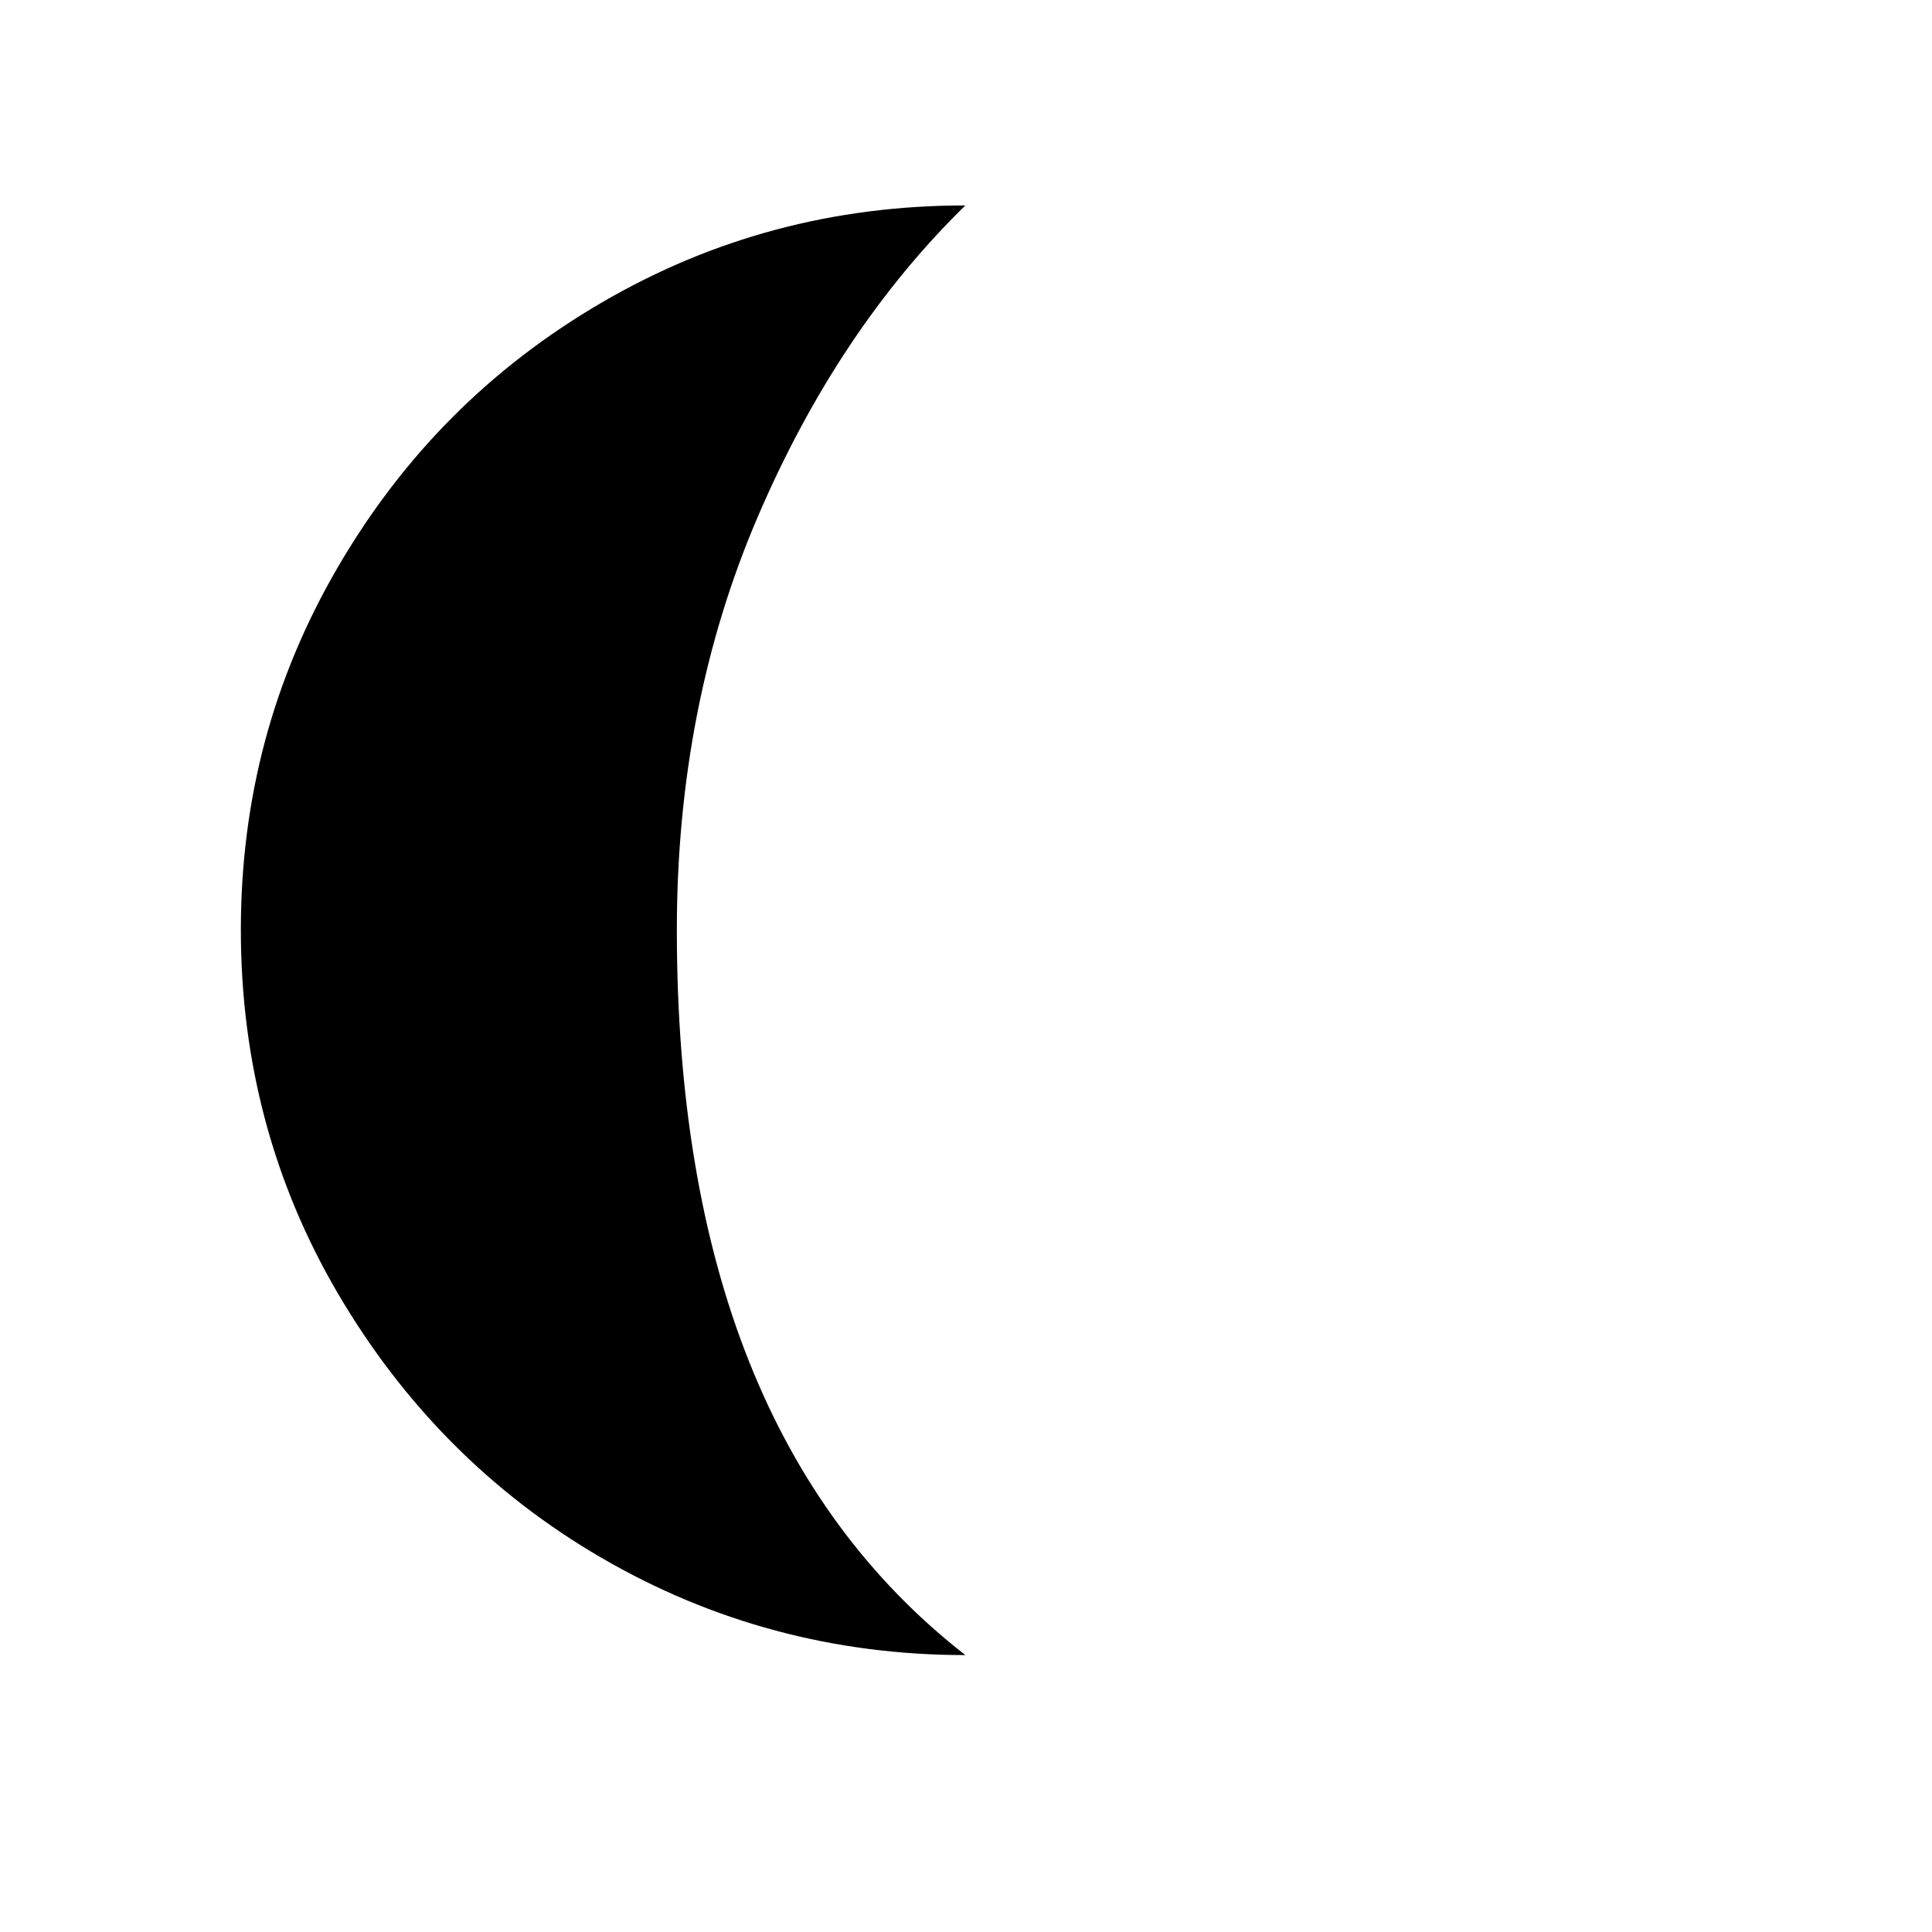
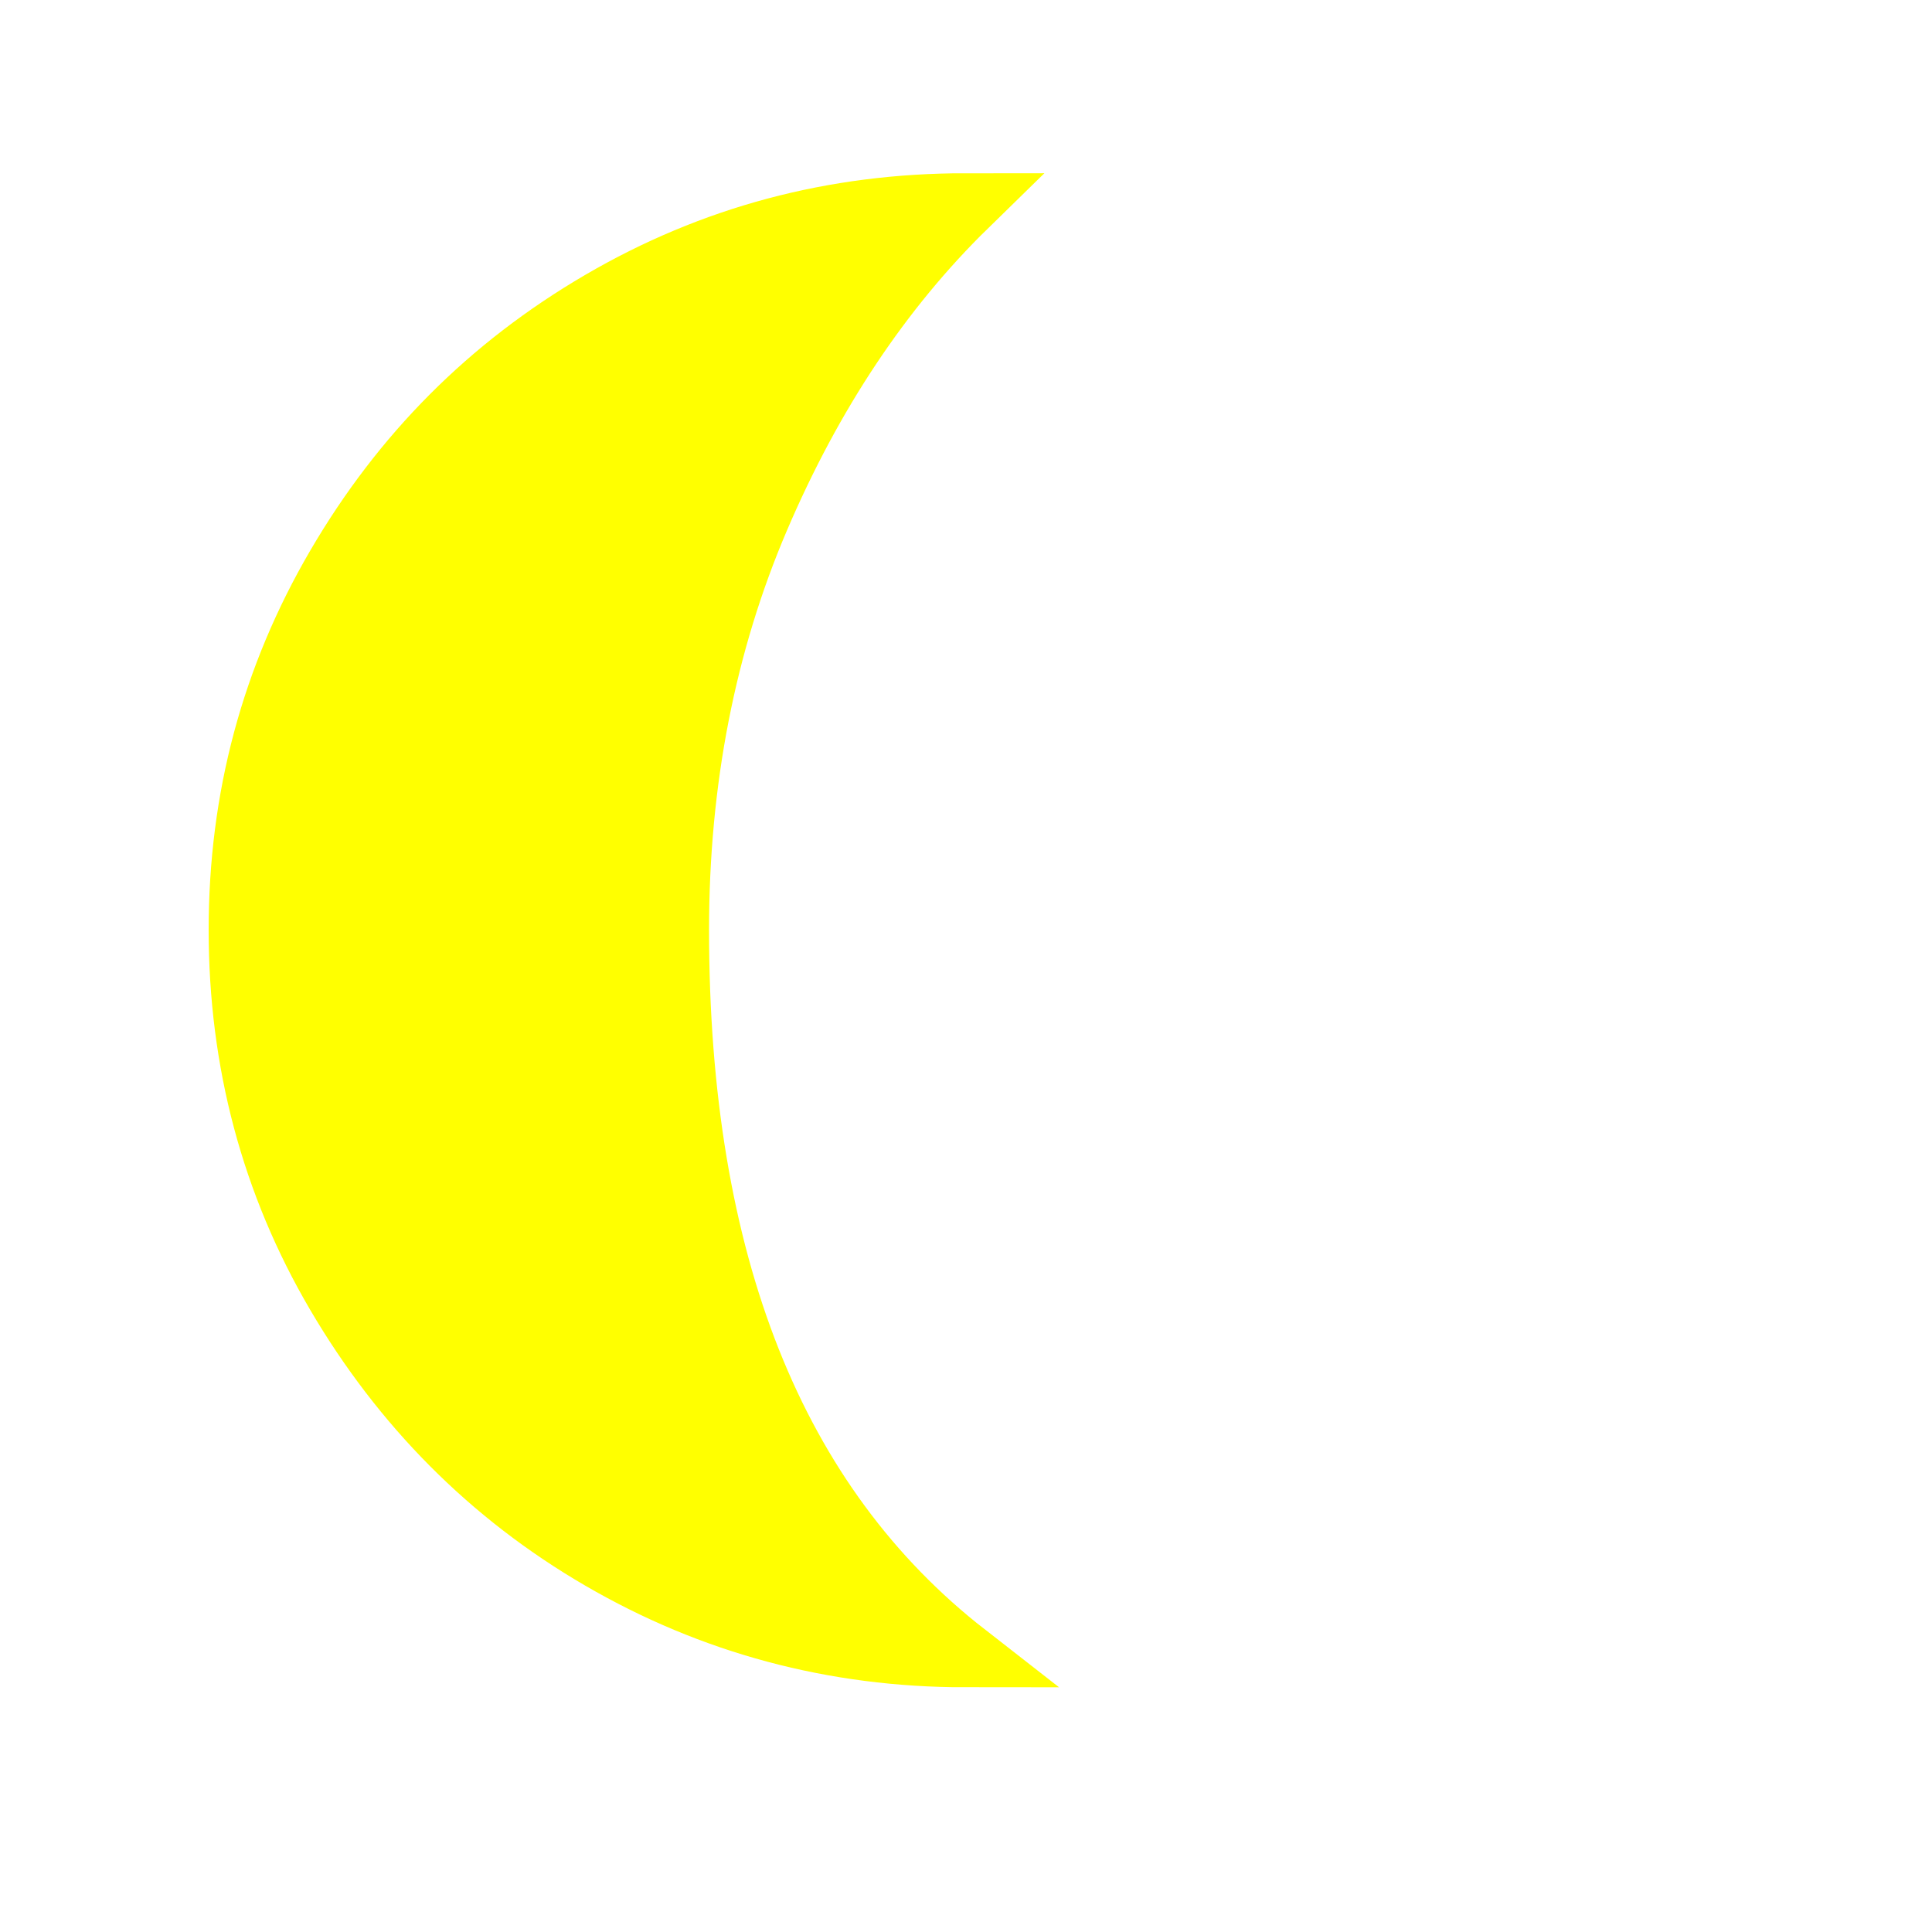
<svg xmlns="http://www.w3.org/2000/svg" version="1.1" id="Layer_1" x="0px" y="0px" viewBox="0 0 30 30" style="enable-background:new 0 0 30 30;" xml:space="preserve">
-   <path d="M3.74,14.44c0,2.04,0.5,3.93,1.51,5.65s2.37,3.1,4.09,4.1s3.61,1.51,5.65,1.51c-2.99-2.33-4.48-6.09-4.48-11.26  c0-2.32,0.42-4.46,1.25-6.4s1.91-3.56,3.23-4.85c-2.04,0-3.92,0.5-5.65,1.51S6.26,7.07,5.25,8.8S3.74,12.4,3.74,14.44z" />
+   <path d="M3.74,14.44c0,2.04,0.5,3.93,1.51,5.65s2.37,3.1,4.09,4.1s3.61,1.51,5.65,1.51c-2.99-2.33-4.48-6.09-4.48-11.26  c0-2.32,0.42-4.46,1.25-6.4s1.91-3.56,3.23-4.85c-2.04,0-3.92,0.5-5.65,1.51S6.26,7.07,5.25,8.8S3.74,12.4,3.74,14.44z" stroke="yellow" fill="yellow" />
</svg>
